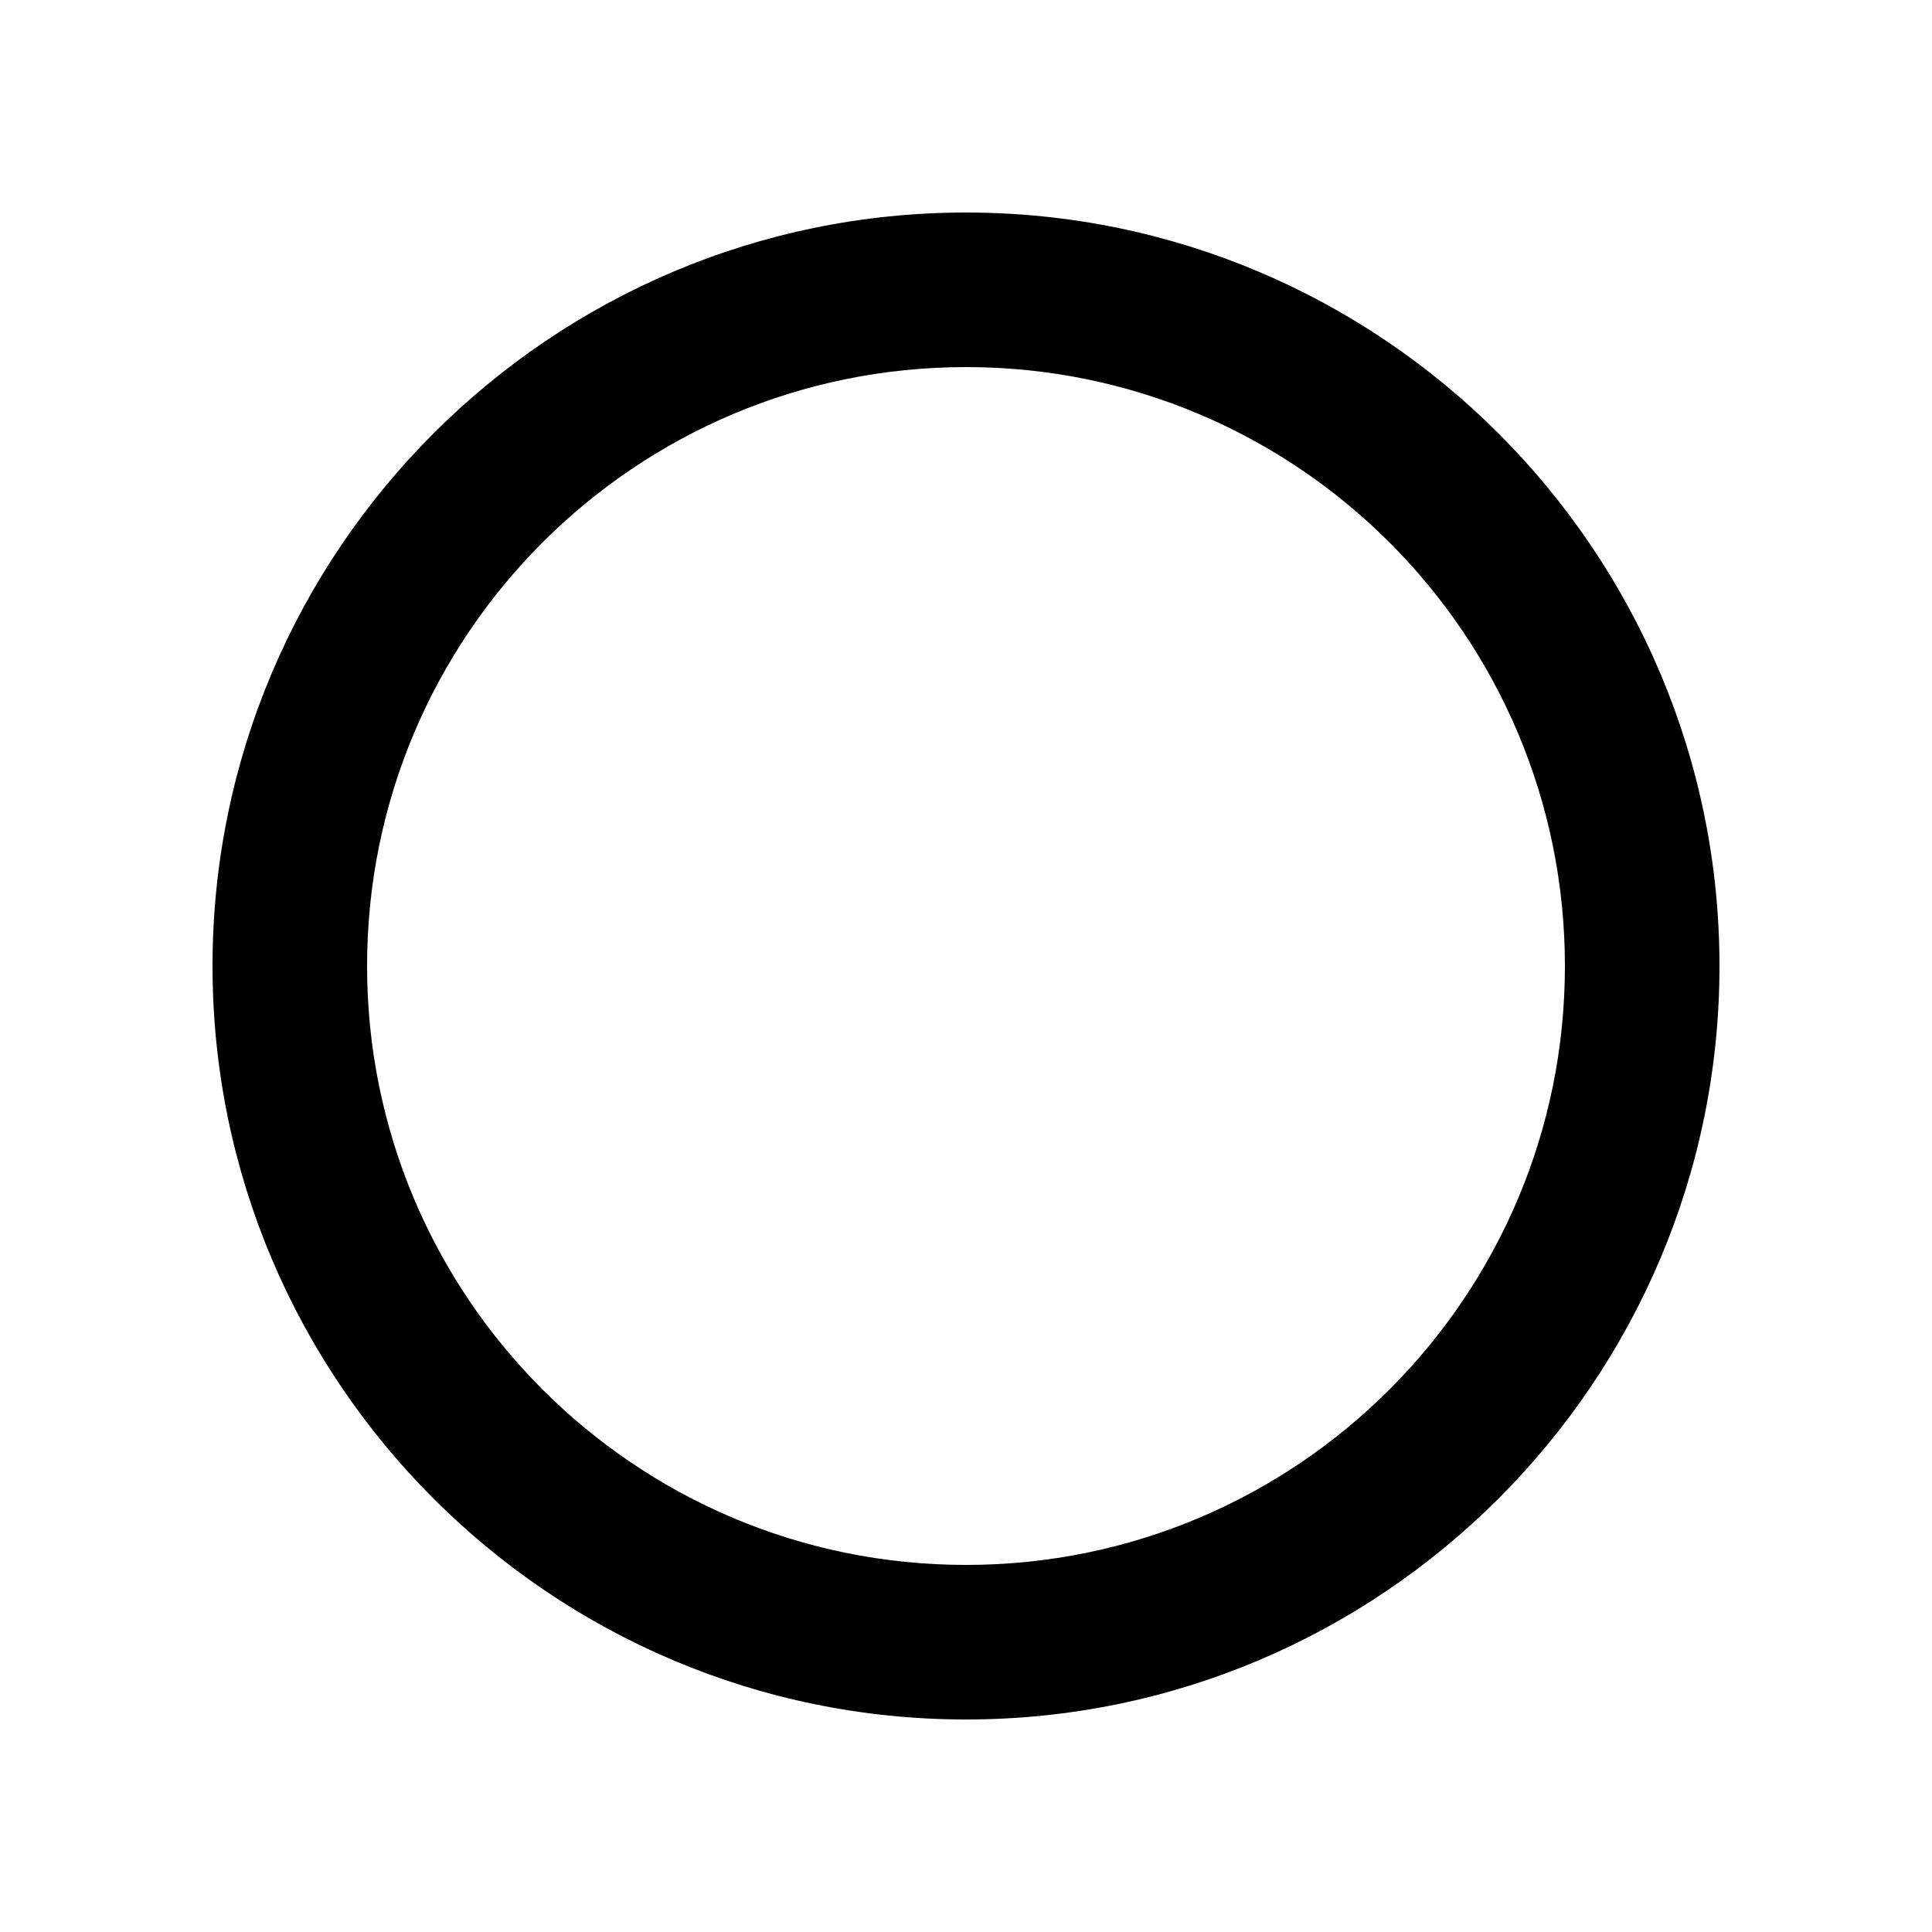
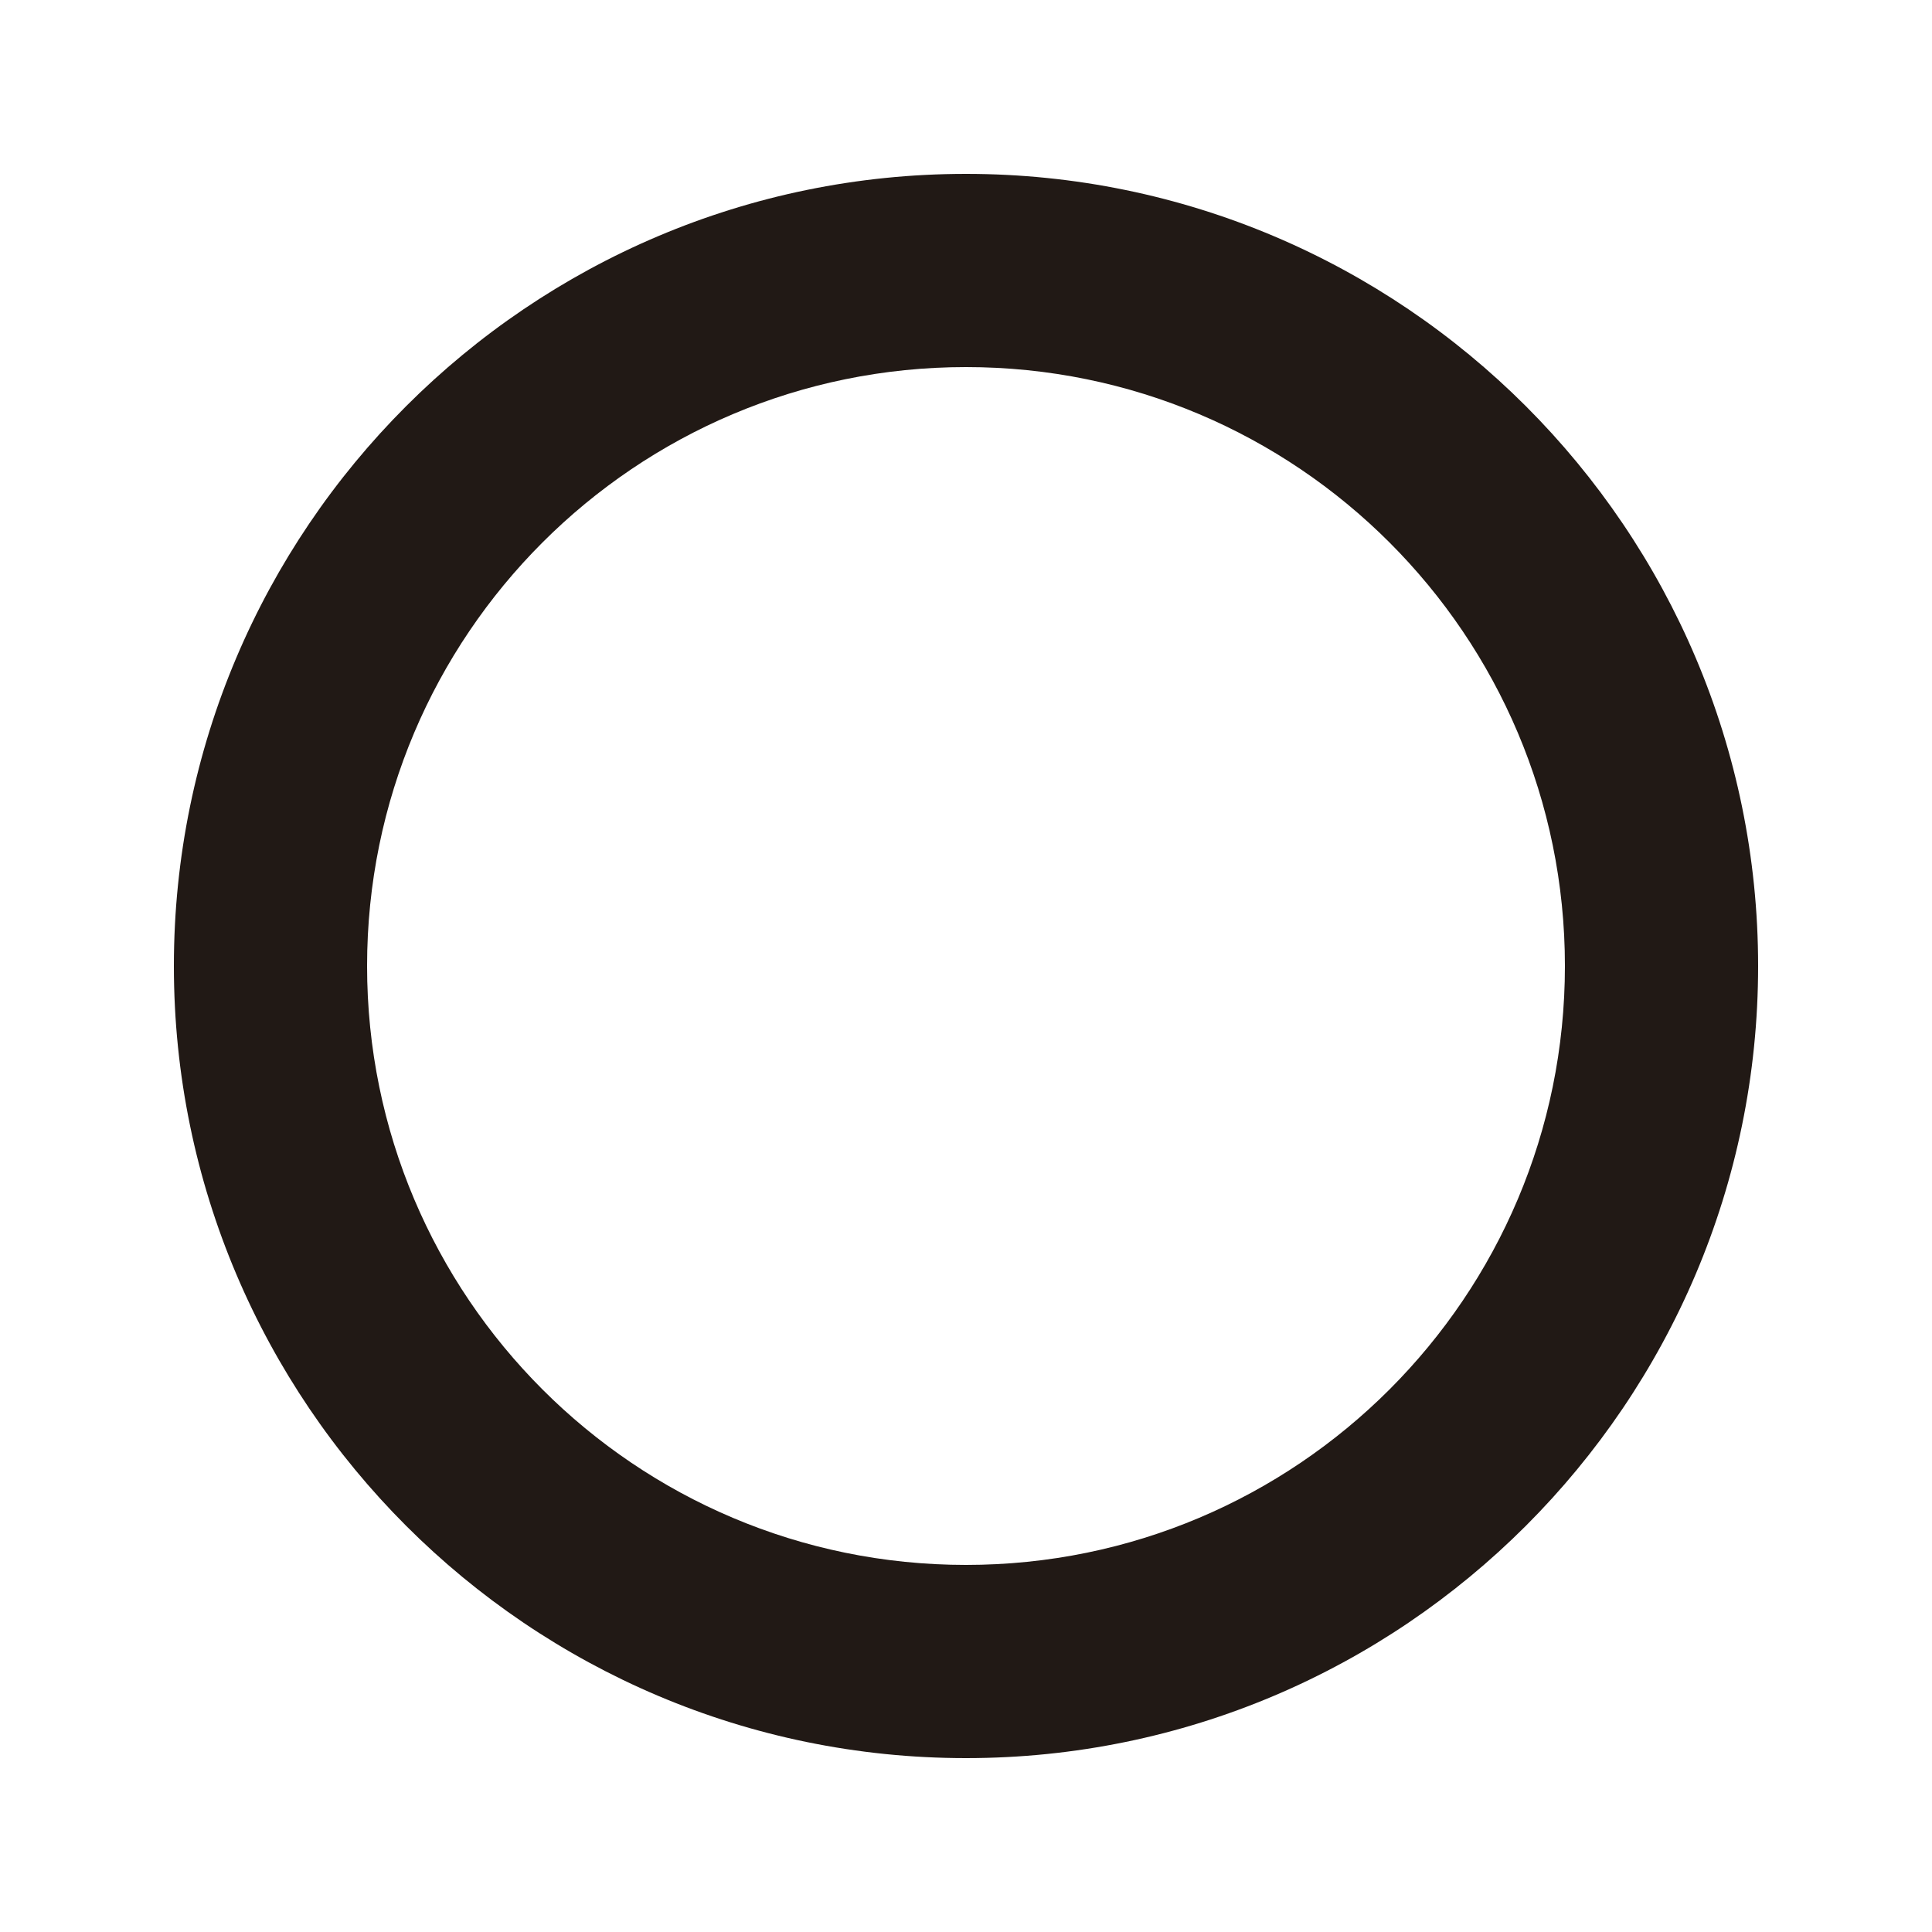
- <svg xmlns="http://www.w3.org/2000/svg" version="1.0" x="0px" y="0px" width="100px" height="100px" viewBox="0 0 100 100" enable-background="new 0 0 100 100" xml:space="preserve">
-   <g id="Layer_3">
+ <svg xmlns="http://www.w3.org/2000/svg" version="1.1" x="0px" y="0px" width="100px" height="100px" viewBox="0 0 100 100" enable-background="new 0 0 100 100" xml:space="preserve">
+   <g id="Layer_3" display="none">
</g>
  <g id="Your_Icon">
</g>
  <g id="Layer_4">
-     <path d="M50,19c17.123,0,31,13.876,31,31c0,17.115-13.877,31-31,31S19,67.115,19,50C19,32.876,32.877,19,50,19 M50,11   c-21.505,0-39,17.495-39,39s17.495,39,39,39s39-17.495,39-39S71.505,11,50,11L50,11z" />
+     <path fill="#211915" d="M50,19c17.123,0,31,13.876,31,31c0,17.115-13.877,31-31,31S19,67.115,19,50C19,32.876,32.877,19,50,19    M50,9C27.393,9,9,27.393,9,50s18.393,41,41,41s41-18.393,41-41S72.607,9,50,9L50,9z" />
  </g>
</svg>
